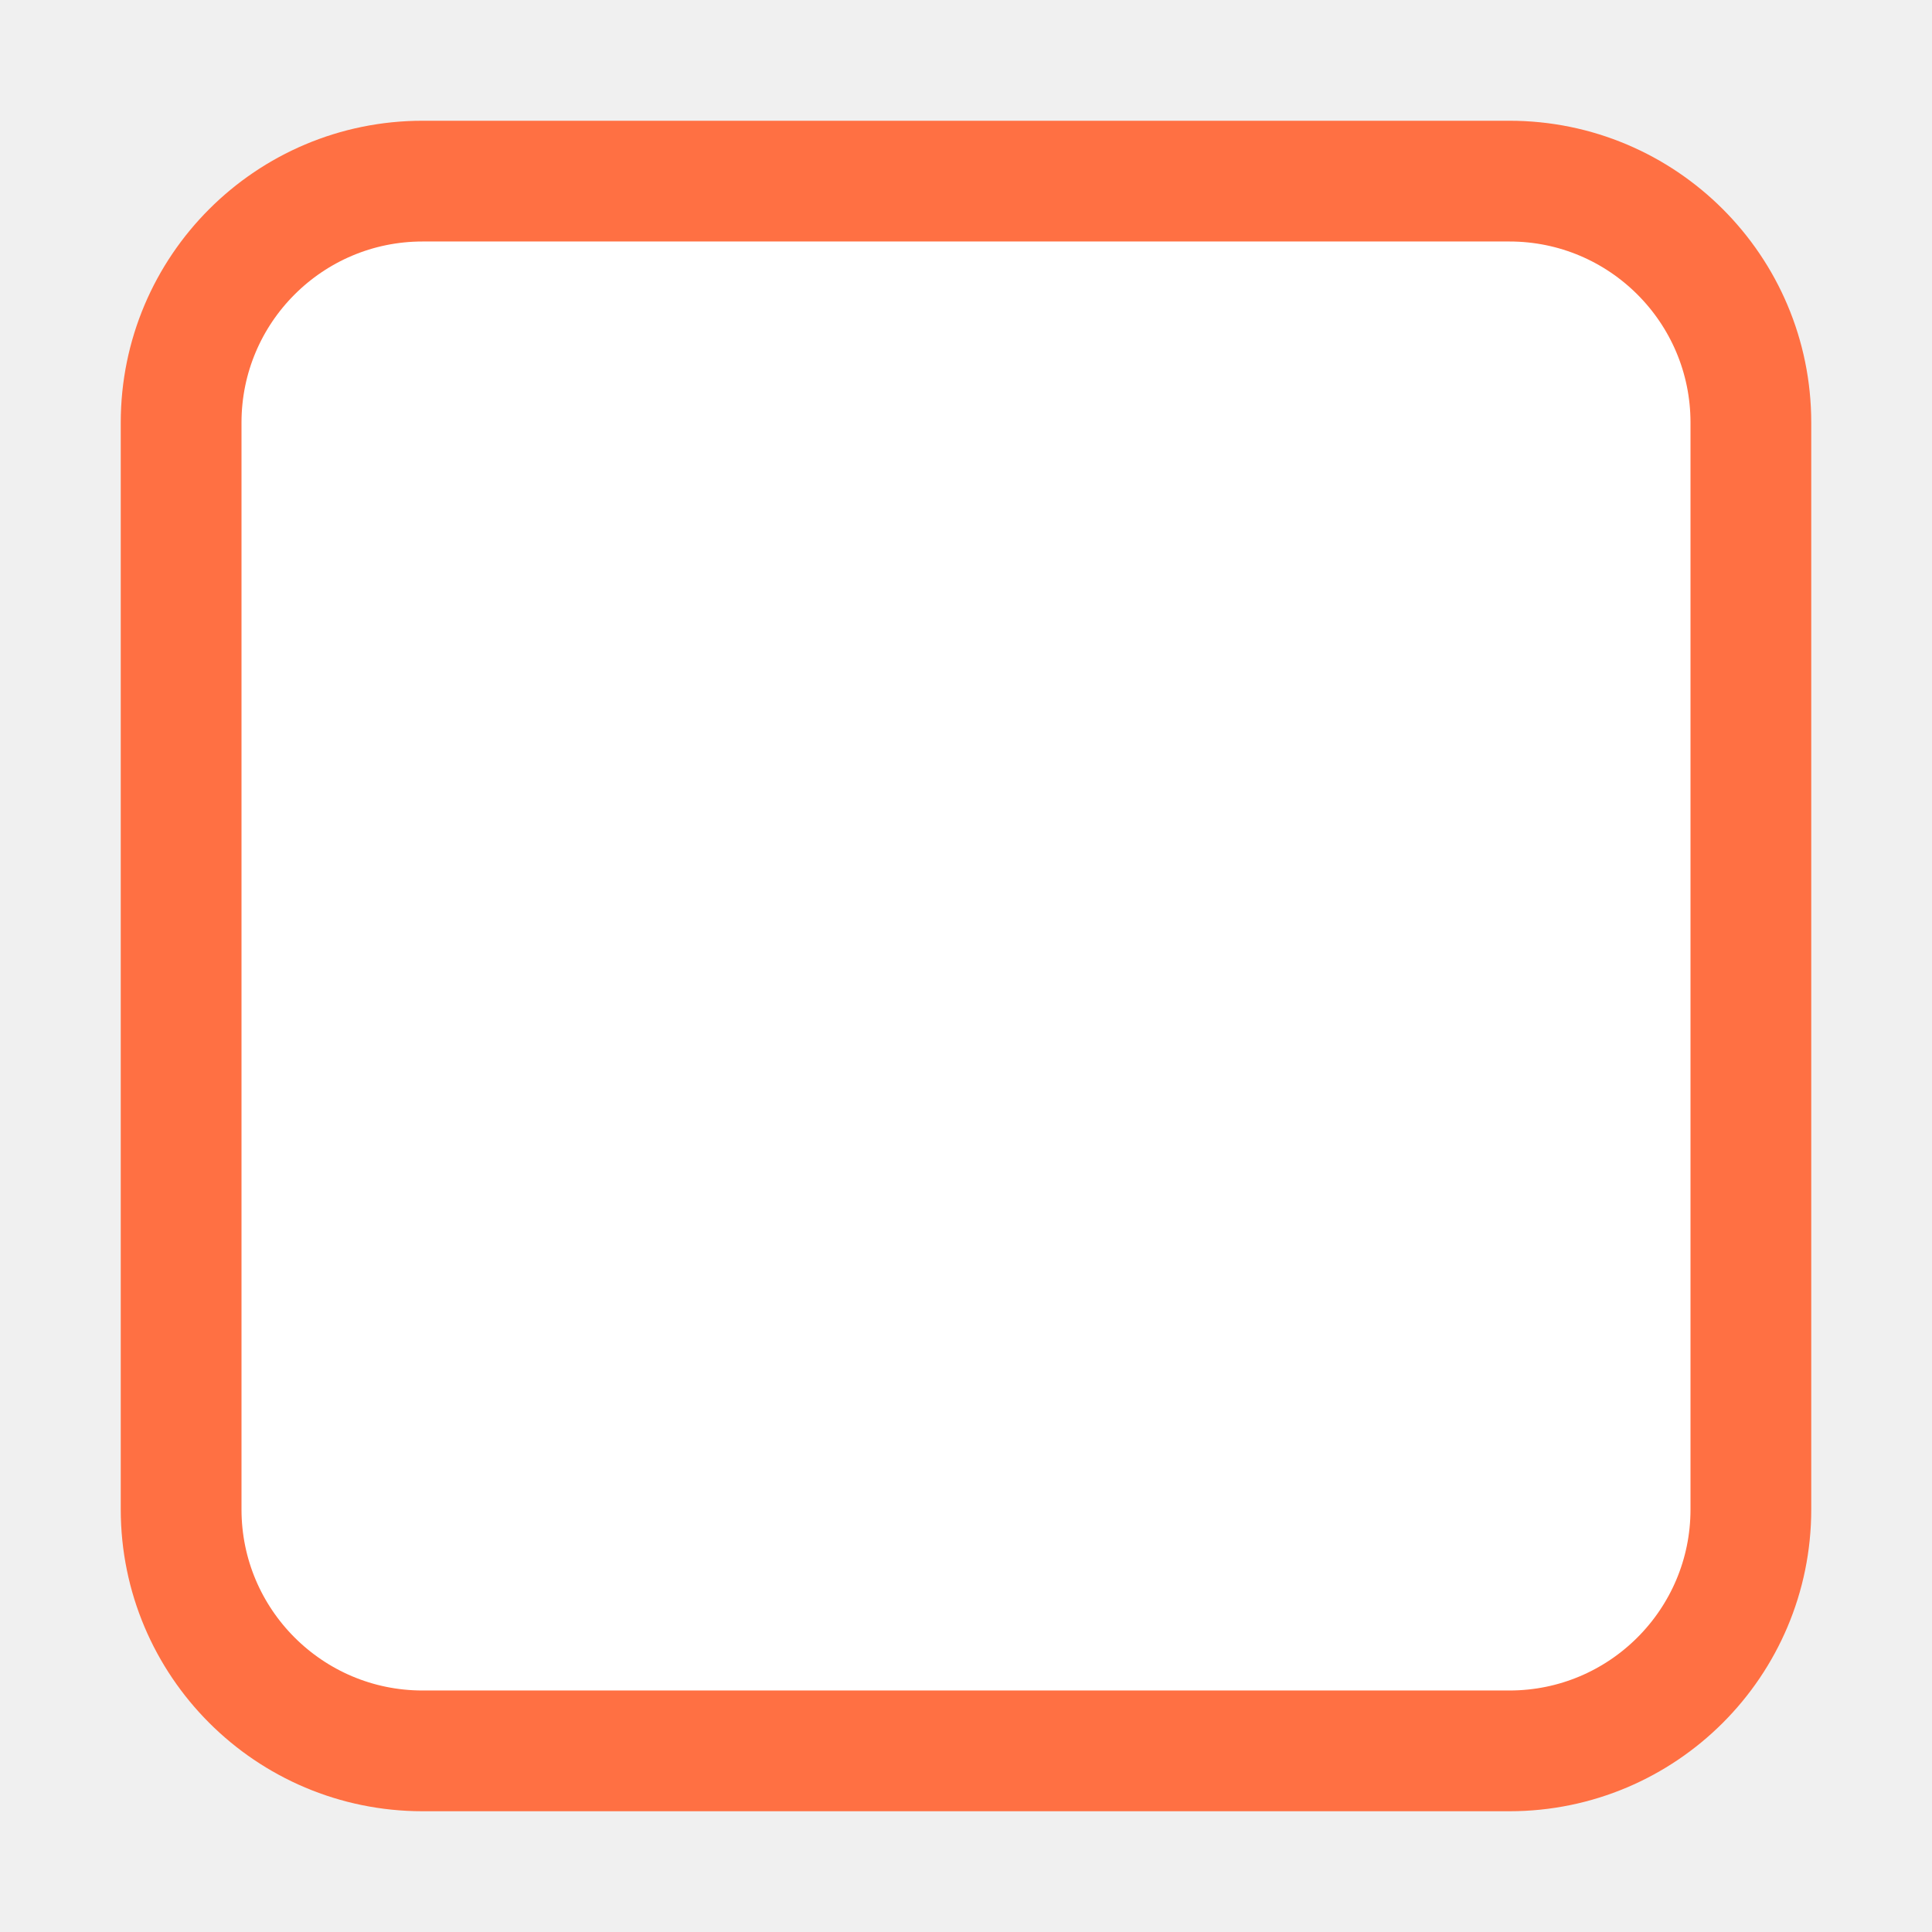
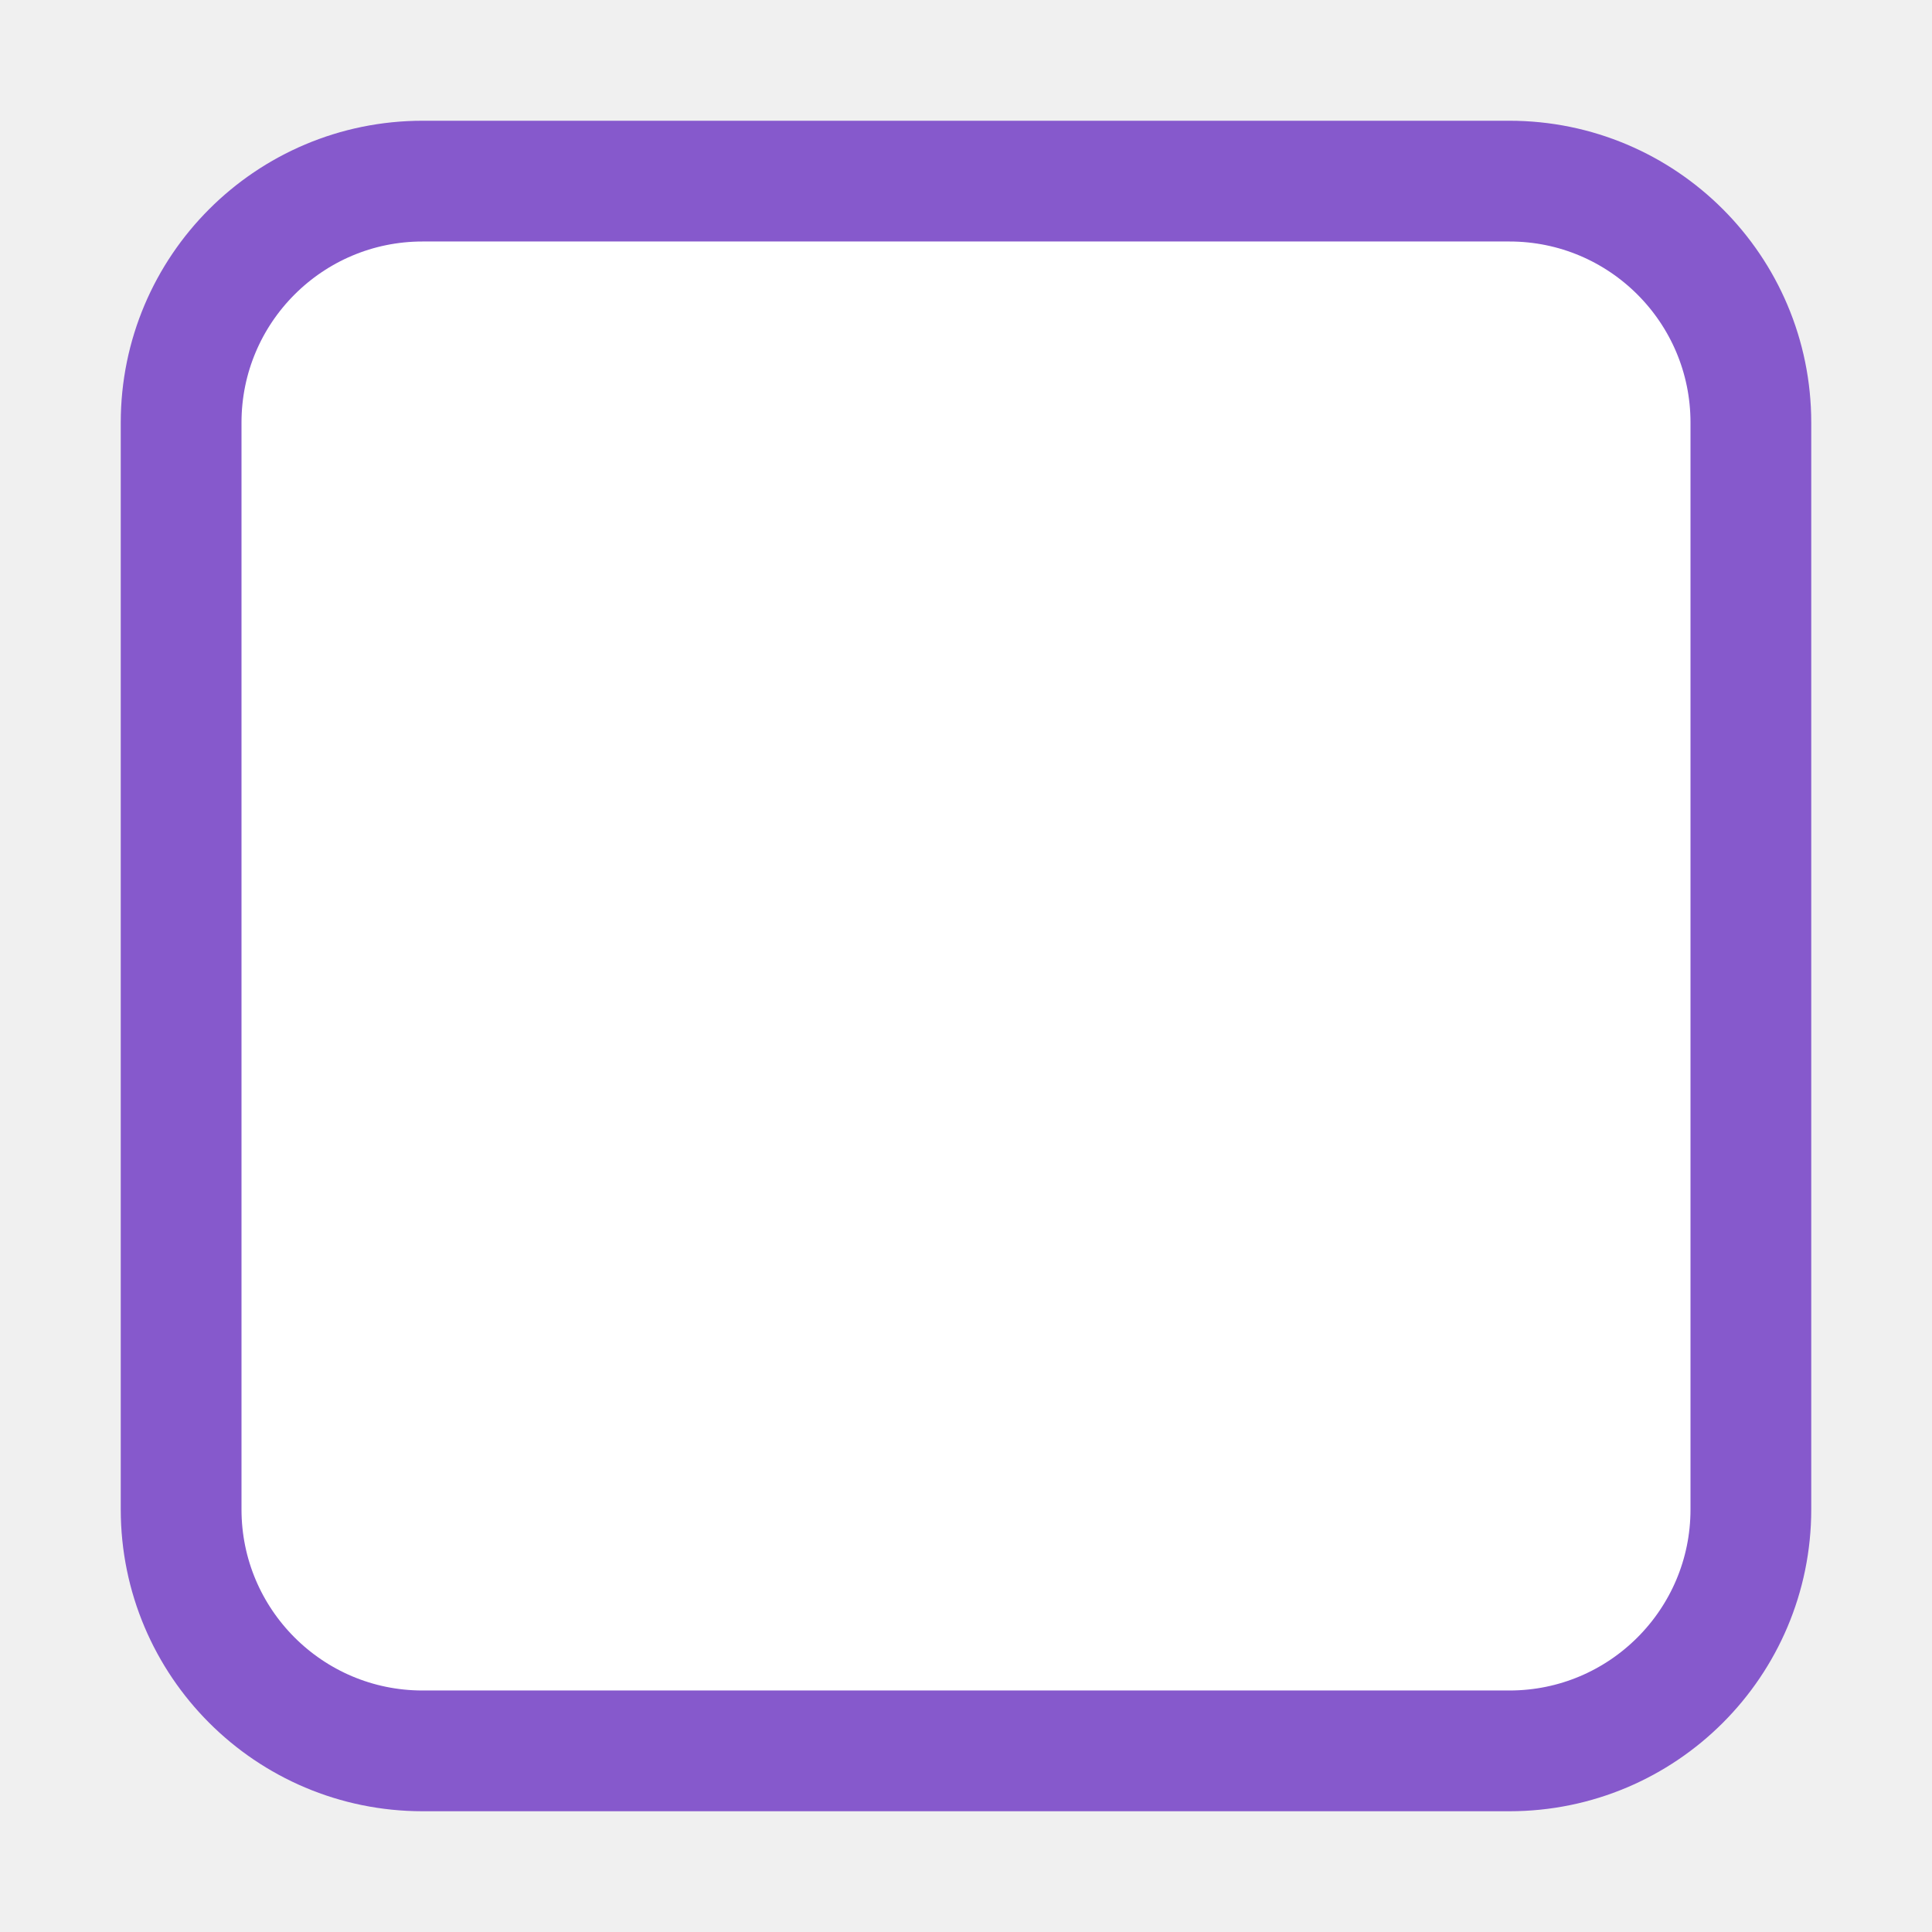
<svg xmlns="http://www.w3.org/2000/svg" xmlns:ns1="http://www.openswatchbook.org/uri/2009/osb" width="16" height="16" id="svg2" version="1.1">
  <defs id="defs4">
    <linearGradient id="selected_bg_color" ns1:paint="solid">
      <stop style="stop-color:#5294e2;stop-opacity:1;" offset="0" id="stop4150" />
    </linearGradient>
    <linearGradient id="linearGradient3768-6">
      <stop style="stop-color:#0f0f0f;stop-opacity:1;" offset="0" id="stop3770-6" />
      <stop id="stop3778-2" offset="0.078" style="stop-color:#171717;stop-opacity:1;" />
      <stop style="stop-color:#171717;stop-opacity:1;" offset="0.974" id="stop3774-0" />
      <stop style="stop-color:#1b1b1b;stop-opacity:1;" offset="1" id="stop3776-1" />
    </linearGradient>
  </defs>
  <g id="layer1" transform="translate(0,-1036.362)">
    <g transform="translate(-17,1036)" style="display:inline;opacity:1" id="checkbox-unchecked-9">
      <g id="sdsd-0">
        <g id="scdsdcd-0" transform="translate(0,-30)">
          <g style="display:inline" id="g15812-6-6-1-4" transform="matrix(0.9295198,0,0,0.9291437,-156.7507,-212.9618)">
            <g transform="matrix(0.5089163,0,0,0.5173982,161.7932,197.5643)" id="g5489-2-9-6-8-8-9" style="display:inline">
              <g id="g5428-8-1-4-0-0-65" />
            </g>
          </g>
          <rect y="30.362" x="17" height="16" width="16" id="rect13523-4" style="color:#000000;display:inline;overflow:visible;visibility:visible;fill:none;stroke:none;stroke-width:2;marker:none;enable-background:accumulate" />
          <g id="g5400-2">
-             <rect ry="2" style="color:#000000;display:inline;overflow:visible;visibility:visible;fill:#ffffff;fill-opacity:1;stroke:#ff7043;stroke-width:1;stroke-linecap:butt;stroke-linejoin:round;stroke-miterlimit:4;stroke-dasharray:none;stroke-dashoffset:0;stroke-opacity:1;marker:none;enable-background:accumulate" id="rect5147-9-1-5-7-6-3" width="13" height="13" x="18.5" y="31.862" rx="2" />
+             <rect ry="2" style="color:#000000;display:inline;overflow:visible;visibility:visible;fill:#ffffff;fill-opacity:1;stroke:#8659cc;stroke-width:1;stroke-linecap:butt;stroke-linejoin:round;stroke-miterlimit:4;stroke-dasharray:none;stroke-dashoffset:0;stroke-opacity:1;marker:none;enable-background:accumulate" id="rect5147-9-1-5-7-6-3" width="13" height="13" x="18.5" y="31.862" rx="2" />
          </g>
        </g>
      </g>
    </g>
  </g>
</svg>
